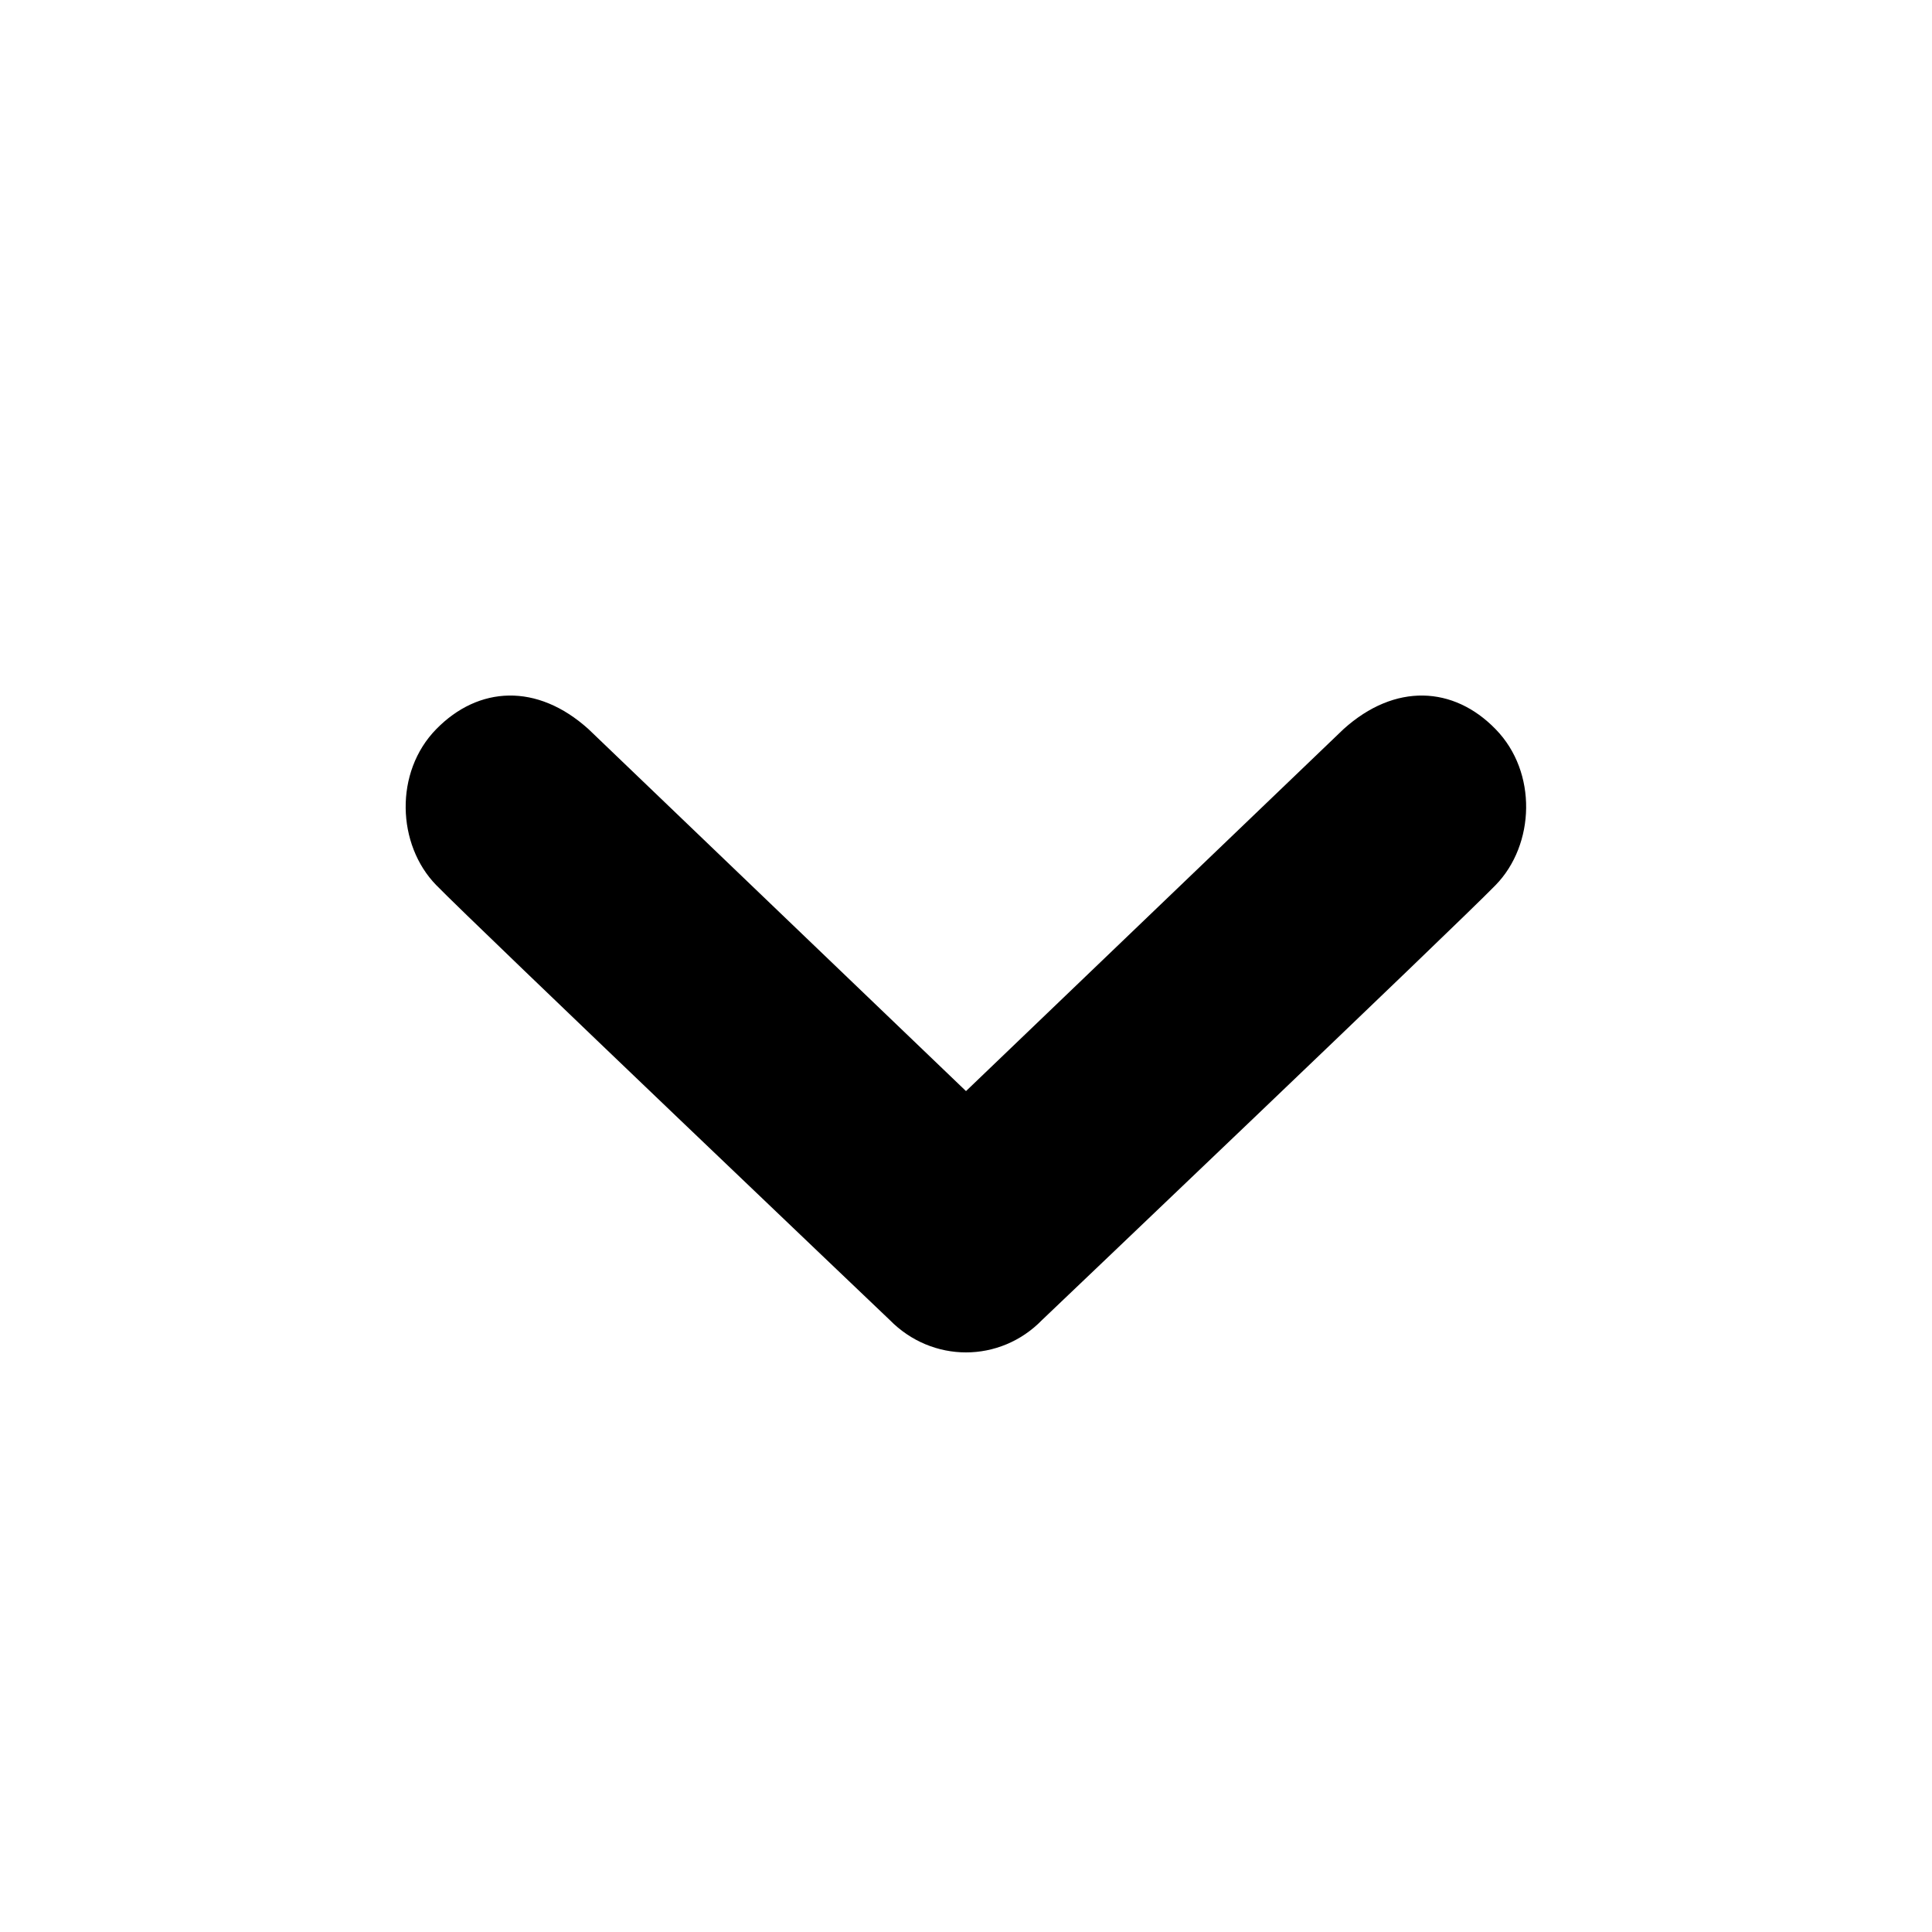
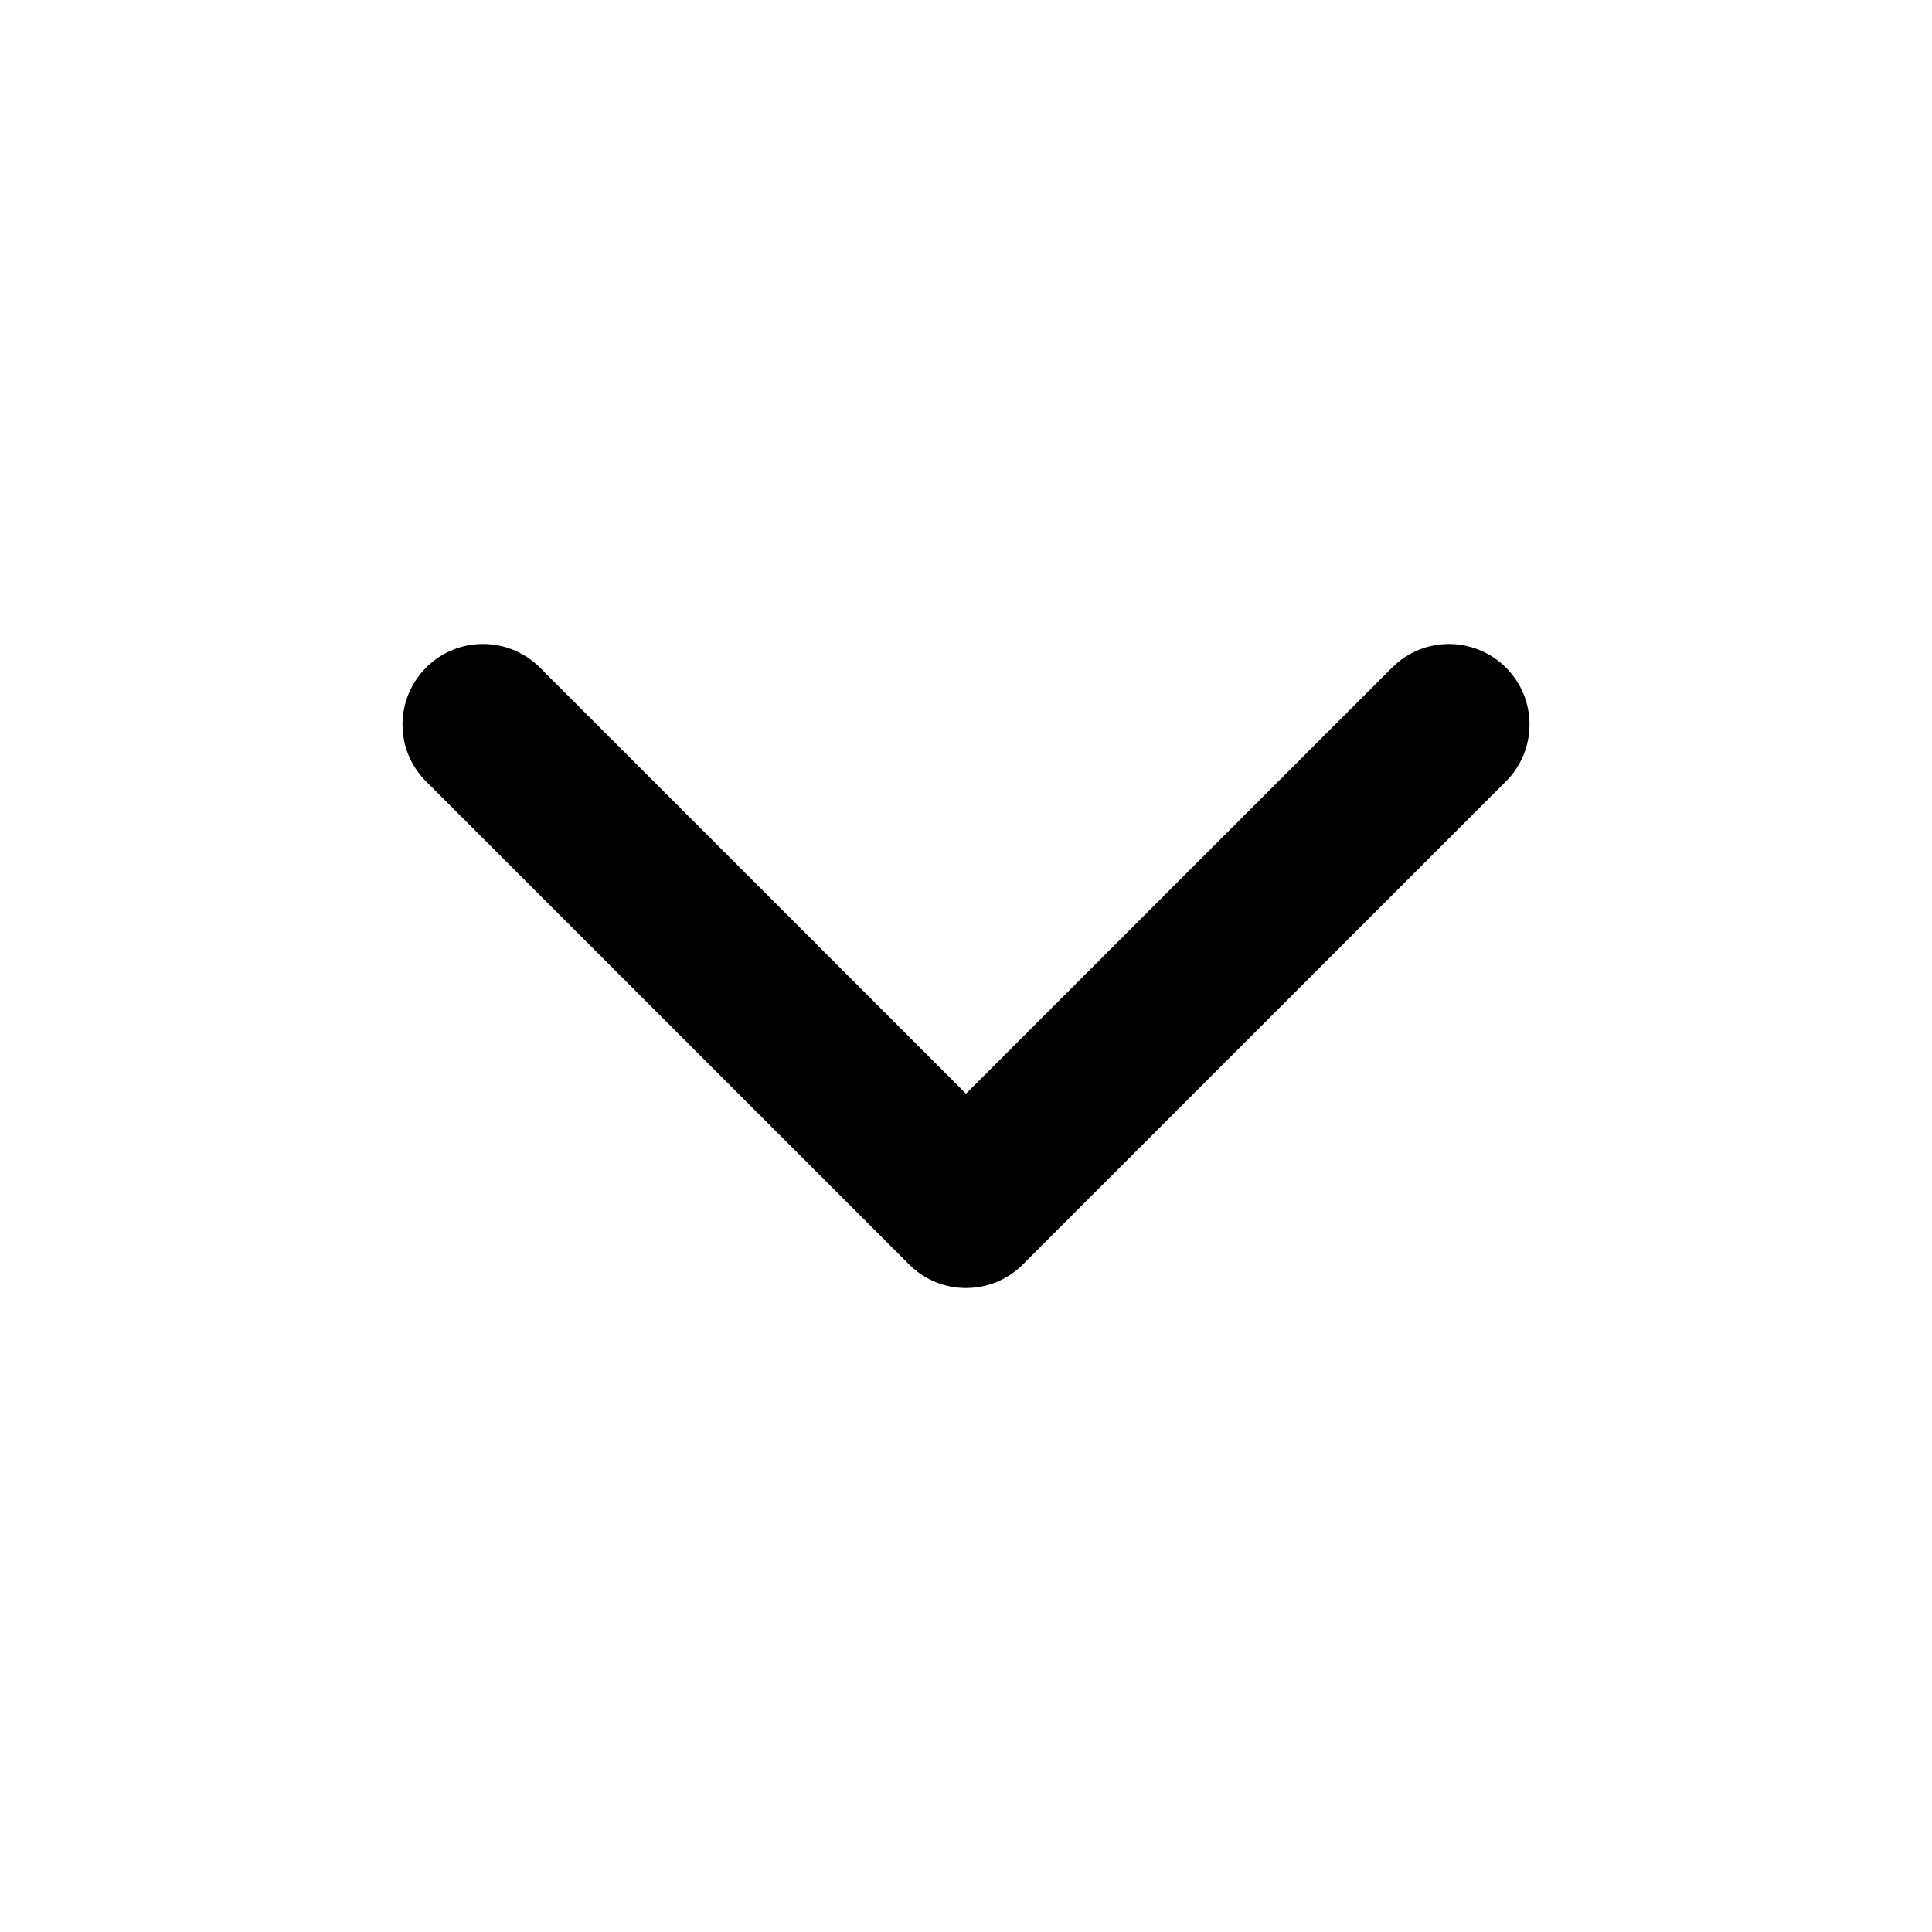
- <svg xmlns="http://www.w3.org/2000/svg" version="1.1" width="20" height="20" viewBox="0 0 20 20">
-   <path d="M4.516 7.548c0.436-0.446 1.043-0.481 1.576 0l3.908 3.747 3.908-3.747c0.533-0.481 1.141-0.446 1.574 0 0.436 0.445 0.408 1.197 0 1.615-0.406 0.418-4.695 4.502-4.695 4.502-0.217 0.223-0.502 0.335-0.787 0.335s-0.57-0.112-0.789-0.335c0 0-4.287-4.084-4.695-4.502s-0.436-1.17 0-1.615z" />
+ <svg xmlns="http://www.w3.org/2000/svg" viewBox="0 0 24 24">
+   <path d="M5.293 9.707l6 6c0.391 0.391 1.024 0.391 1.414 0l6-6c0.391-0.391 0.391-1.024 0-1.414s-1.024-0.391-1.414 0l-5.293 5.293-5.293-5.293c-0.391-0.391-1.024-0.391-1.414 0s-0.391 1.024 0 1.414z" />
</svg>
